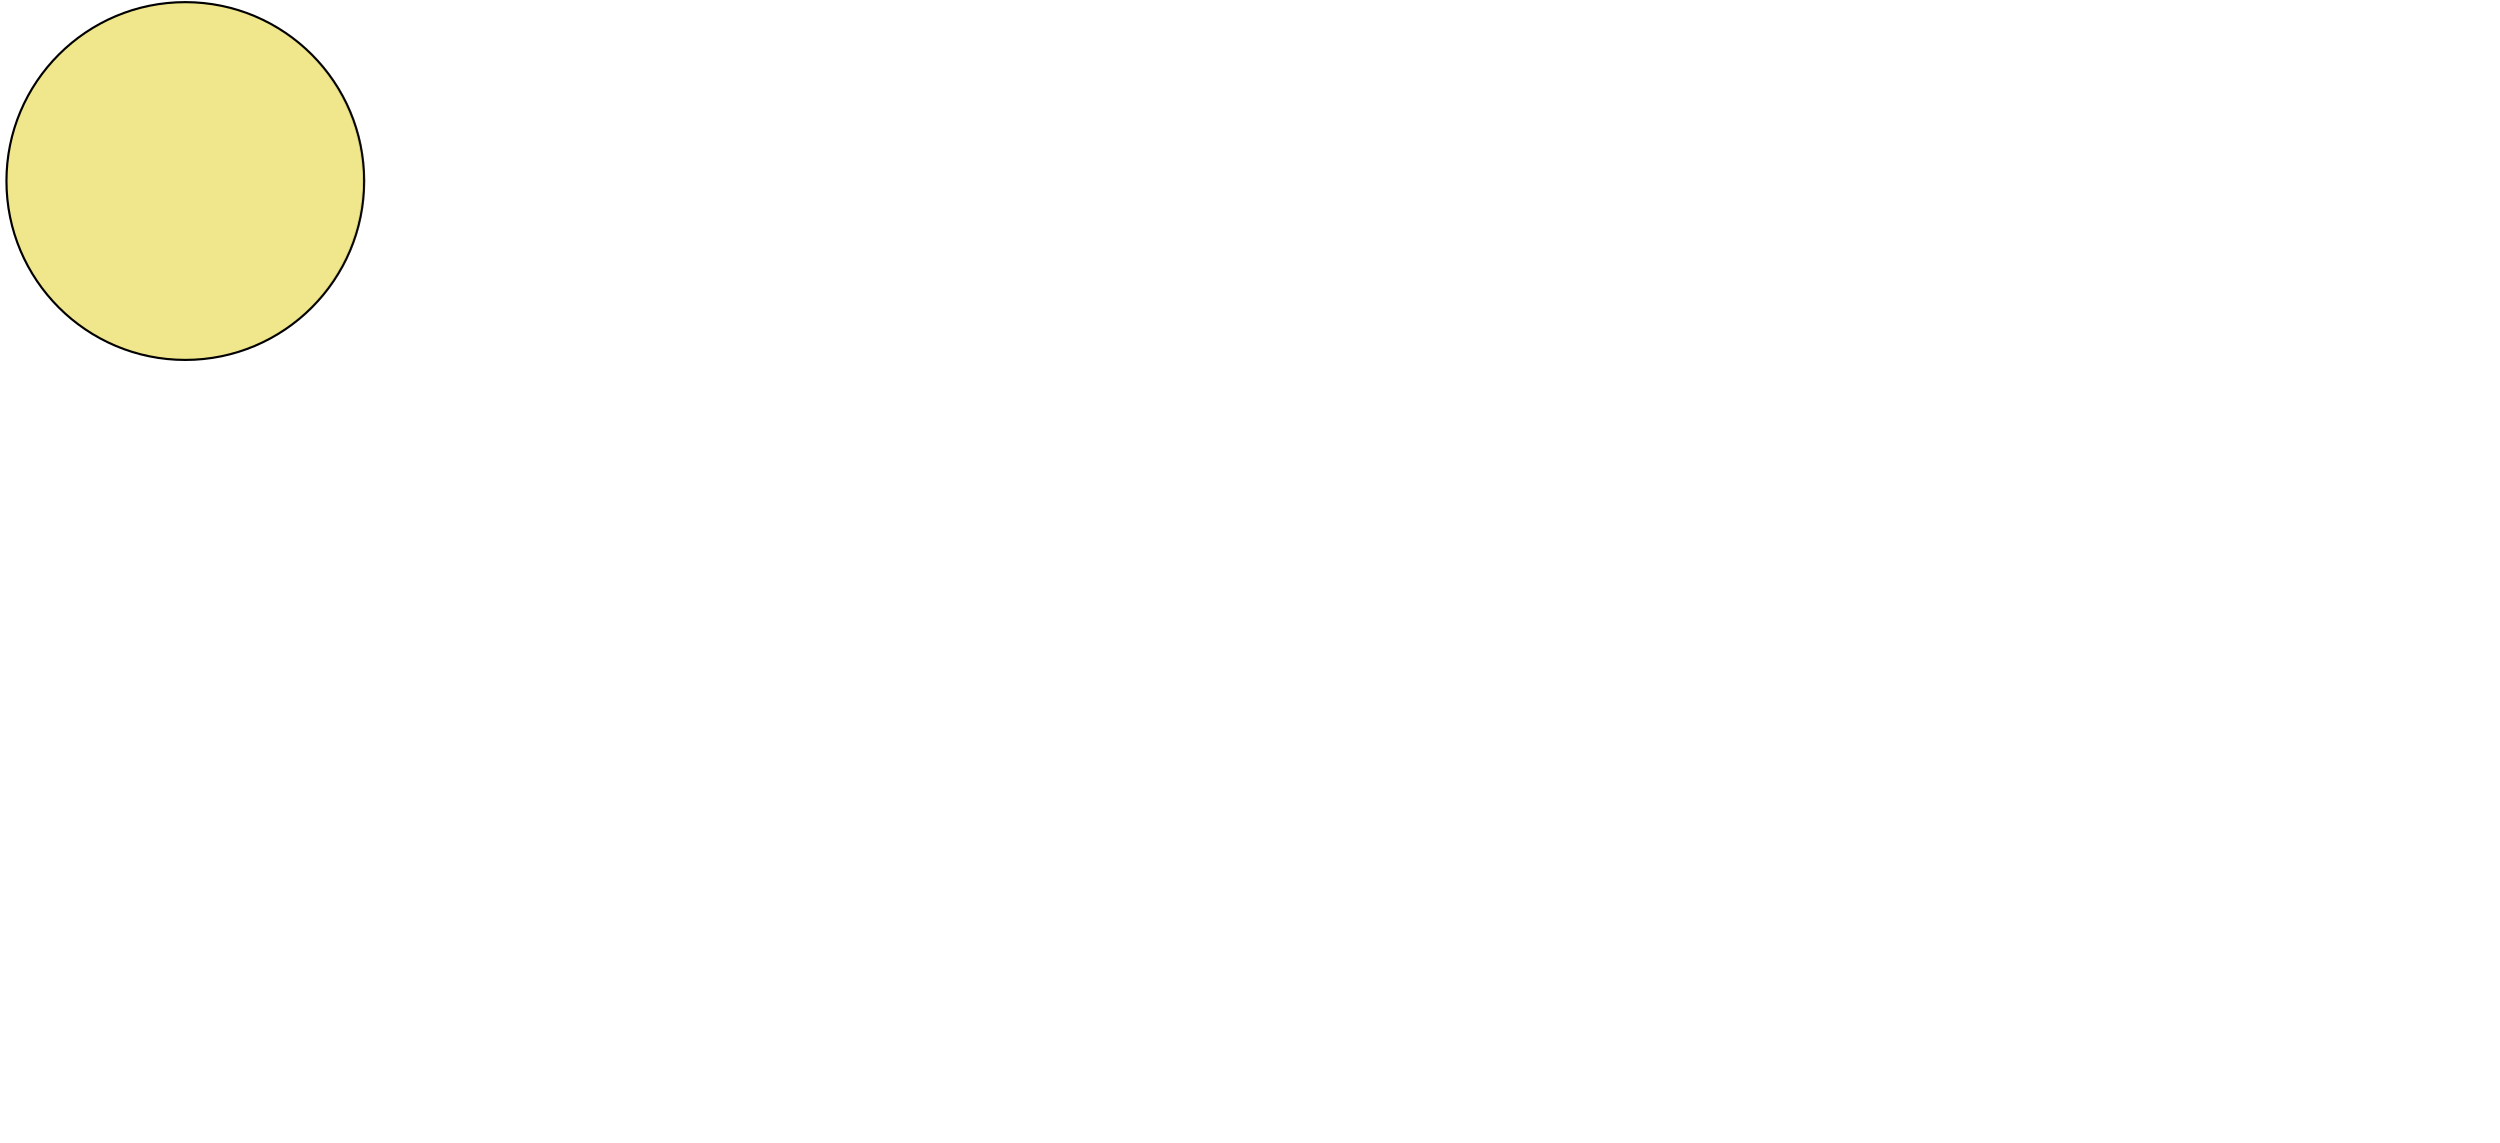
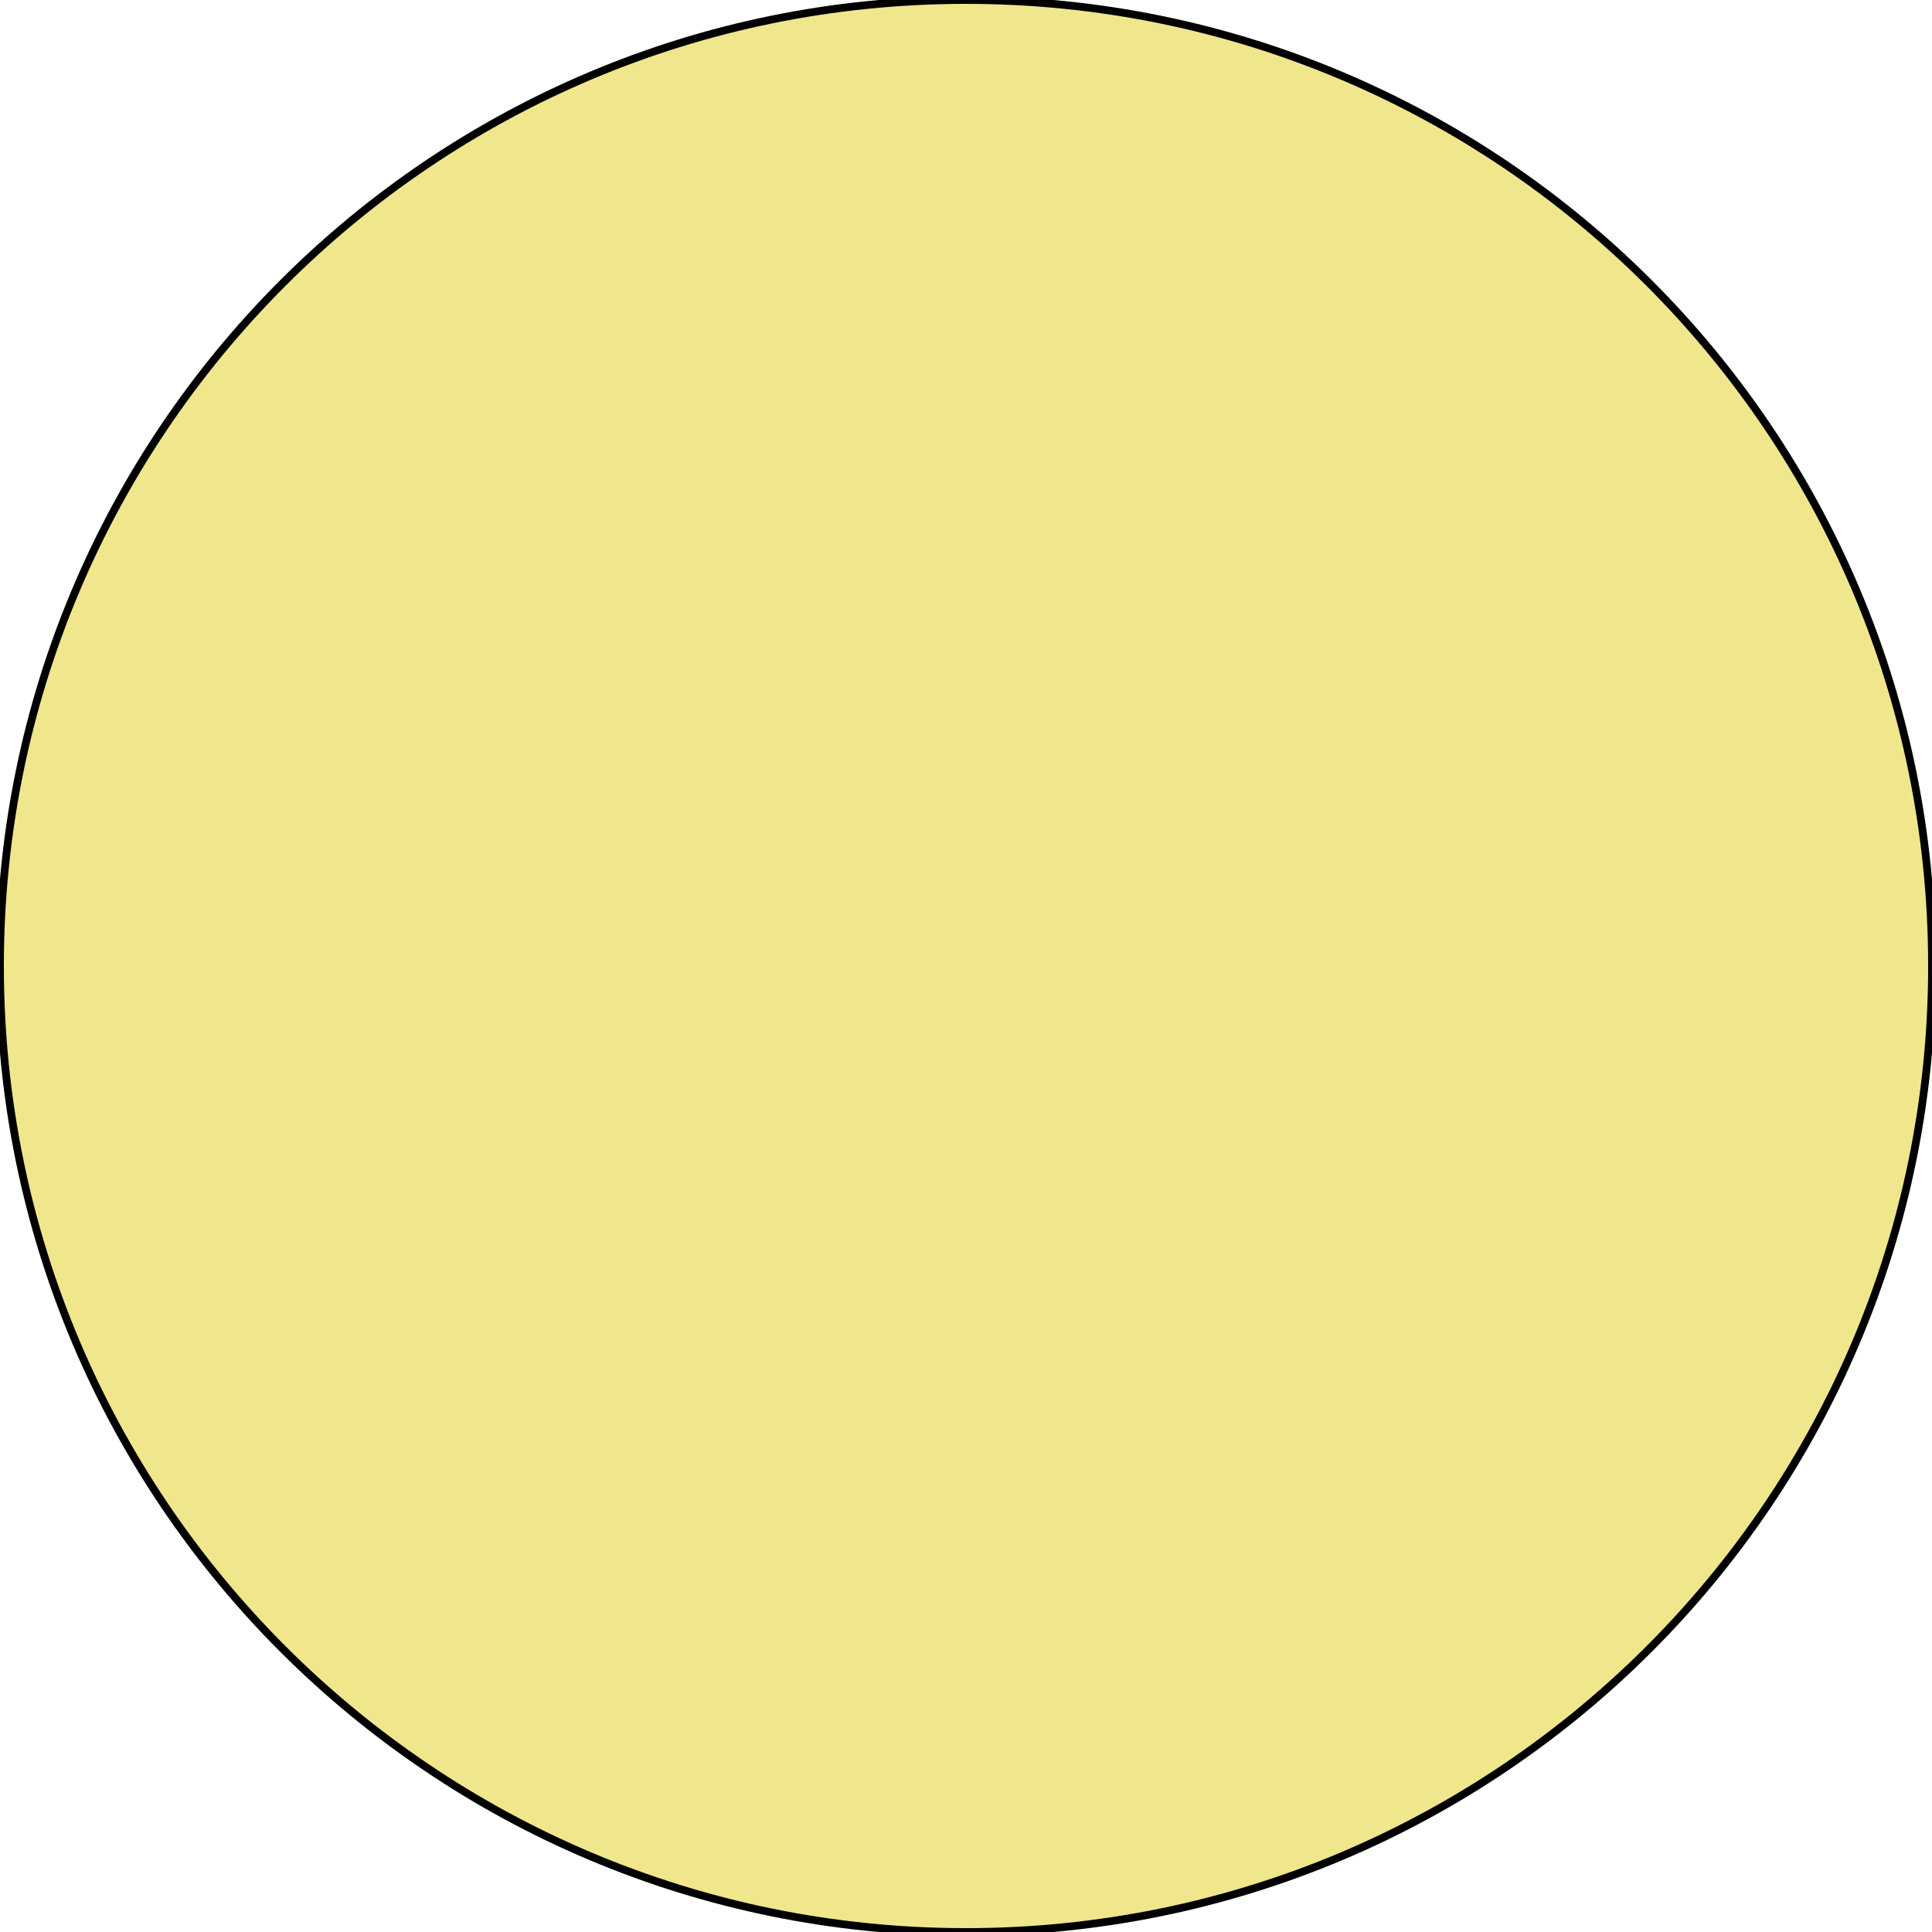
- <svg xmlns="http://www.w3.org/2000/svg" width="1160px" height="530px" viewBox="0 0  1160 530" preserveAspectRatio="xMidYMid meet">
-   <rect id="svgEditorBackground" x="0" y="0" width="1160" height="530" style="fill: none; stroke: none;" />
-   <circle id="e1_circle" cx="86" cy="84" stroke="black" style="stroke-width: 1px;" r="83.006" fill="khaki" />
+ <svg xmlns="http://www.w3.org/2000/svg" width="250px" height="250px" viewBox="0 0  250 250" preserveAspectRatio="xMidYMid meet">
+   <rect id="svgEditorBackground" x="0" y="0" width="250" height="250" style="fill: none; stroke: none;" />
+   <circle id="e1_circle" cx="125" cy="125" stroke="black" style="stroke-width: 1px;" r="125.000" fill="khaki" />
</svg>
